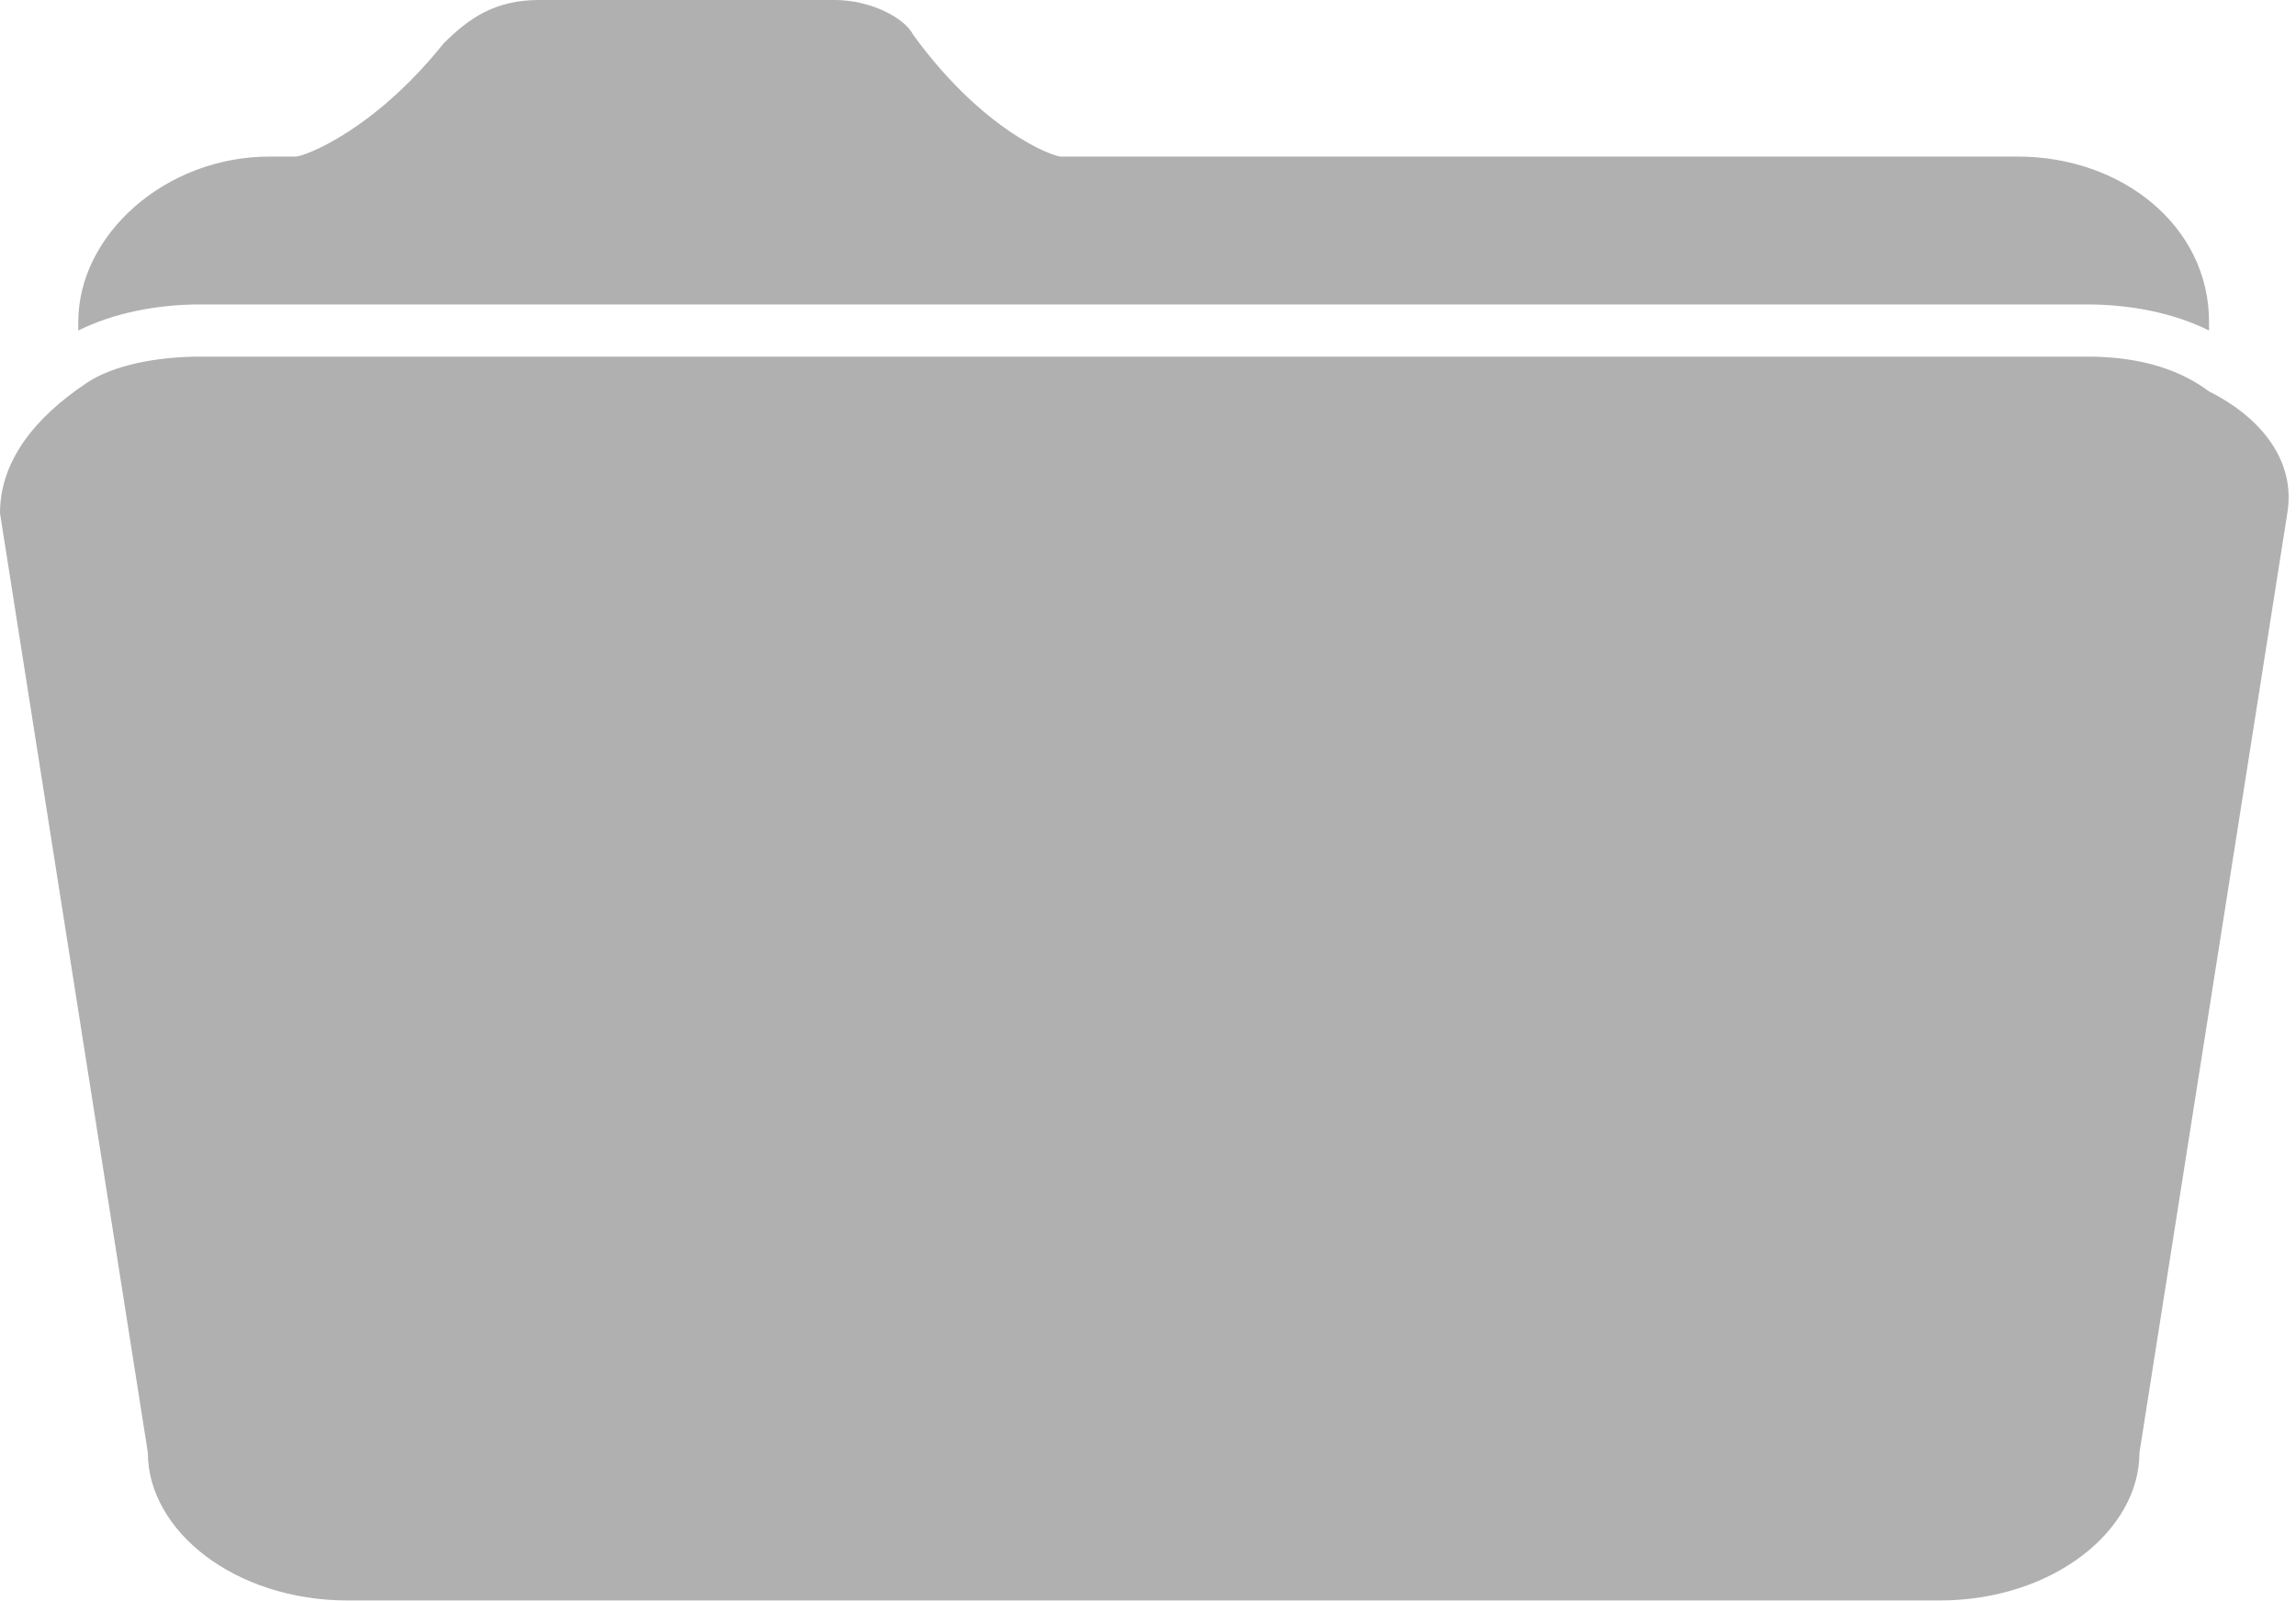
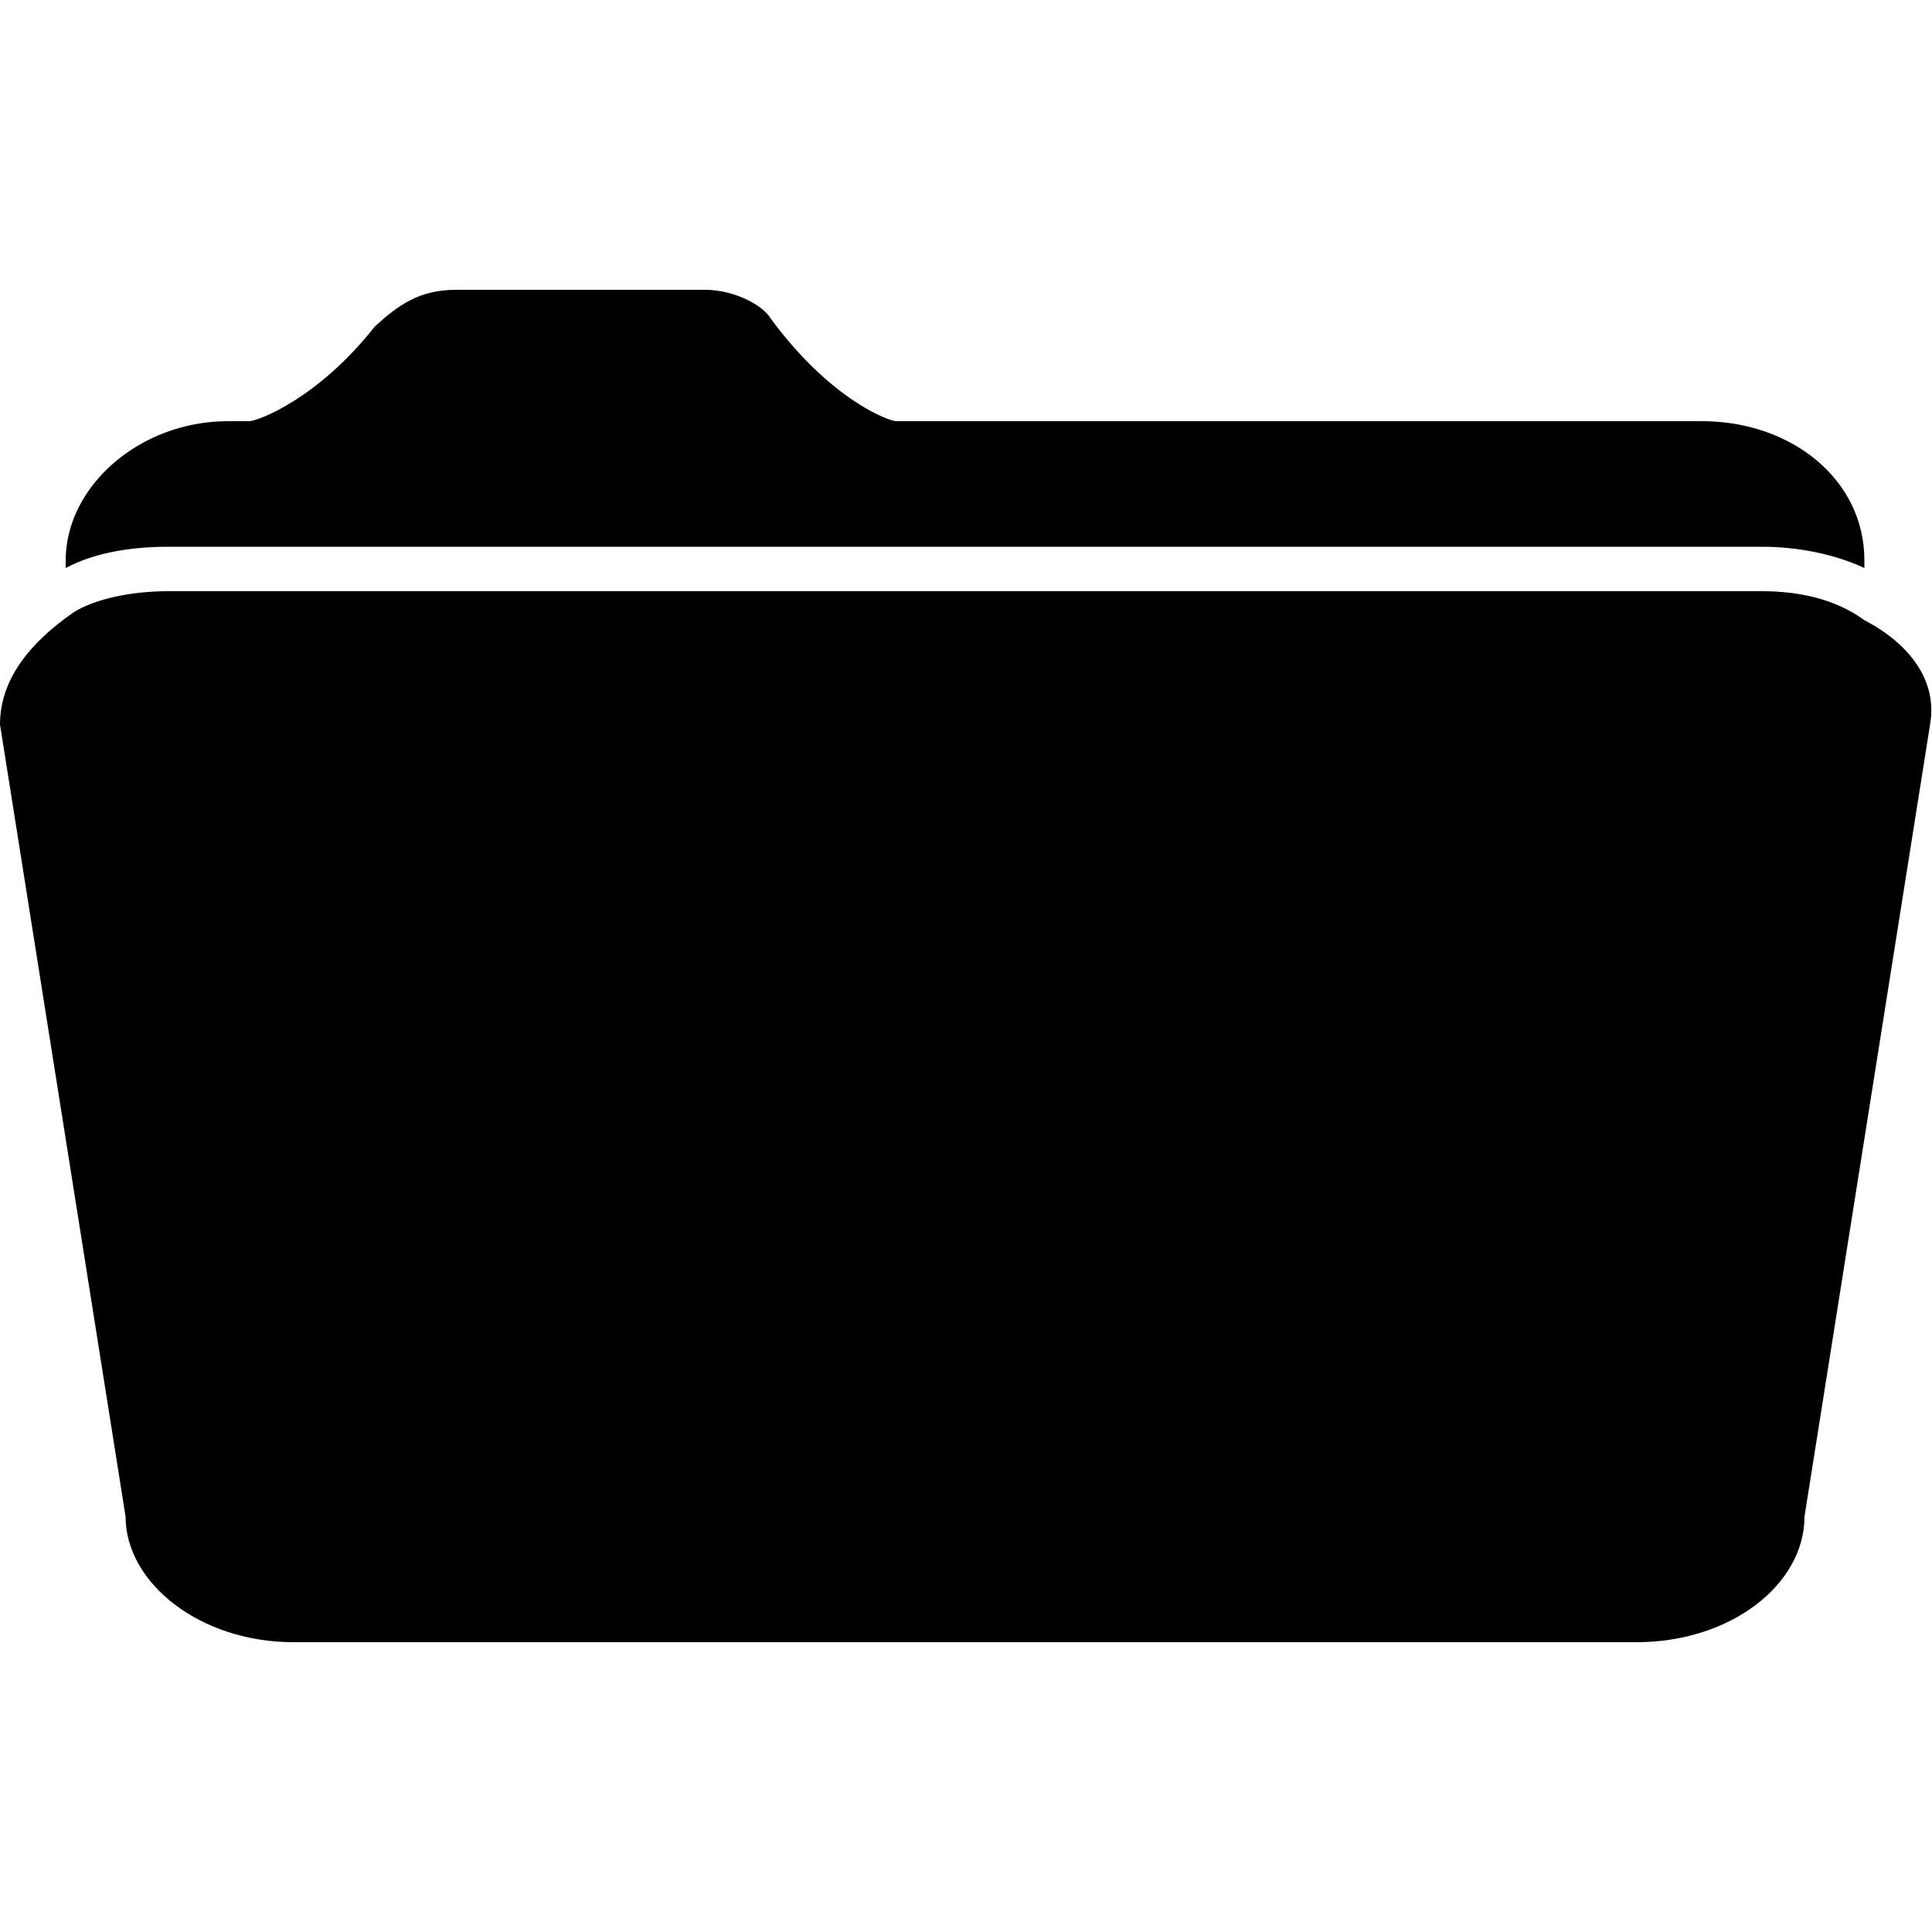
- <svg xmlns="http://www.w3.org/2000/svg" version="1.1" id="Calque_1" x="0px" y="0px" viewBox="0 0 26.4 18.4" style="enable-background:new 0 0 26.4 18.4;" xml:space="preserve">
+ <svg xmlns="http://www.w3.org/2000/svg" version="1.1" id="Calque_1" x="0px" y="0px" viewBox="0 0 100 100" style="enable-background:new 0 0 100 100;" xml:space="preserve">
  <g>
-     <path d="M25.4,4.5L25.4,4.5C25,4.2,24.5,4.1,24,4.1H2.3v0c-0.5,0-1,0.1-1.3,0.3l0,0C0.4,4.8,0,5.3,0,5.9l1.7,10.8   c0,0.9,1,1.7,2.3,1.7h18.3c1.3,0,2.3-0.8,2.3-1.7l1.7-10.8C26.4,5.3,26,4.8,25.4,4.5z" fill="#b0b0b0" />
-     <path d="M24,3.5c0.5,0,1,0.1,1.4,0.3l0-0.1c0-1.1-1-1.9-2.2-1.9h-11c-0.1,0-0.9-0.3-1.7-1.4C10.4,0.2,10,0,9.6,0l0,0H6.2l0,0   C5.7,0,5.4,0.2,5.1,0.5C4.3,1.5,3.5,1.8,3.4,1.8H3.1c-1.2,0-2.2,0.9-2.2,1.9l0,0.1c0.4-0.2,0.9-0.3,1.4-0.3H24z" fill="#b0b0b0" />
+     <path d="M96.5,32.1L96.5,32.1c-1.5-1.1-3.4-1.5-5.3-1.5H8.7l0,0c-1.9,0-3.8,0.4-4.9,1.1l0,0C1.5,33.3,0,35.2,0,37.5l6.5,41   c0,3.4,3.8,6.5,8.7,6.5h69.5c4.9,0,8.7-3,8.7-6.5l6.5-41C100.3,35.2,98.8,33.3,96.5,32.1z" />
+     <path d="M91.2,28.3c1.9,0,3.8,0.4,5.3,1.1V29c0-4.2-3.8-7.2-8.4-7.2H46.4c-0.4,0-3.4-1.1-6.5-5.3C39.5,15.8,38,15,36.5,15l0,0H23.6   l0,0c-1.9,0-3,0.8-4.2,1.9c-3,3.8-6.1,4.9-6.5,4.9h-1.1c-4.6,0-8.4,3.4-8.4,7.2v0.4c1.5-0.8,3.4-1.1,5.3-1.1   C8.7,28.3,91.2,28.3,91.2,28.3z" />
  </g>
</svg>
